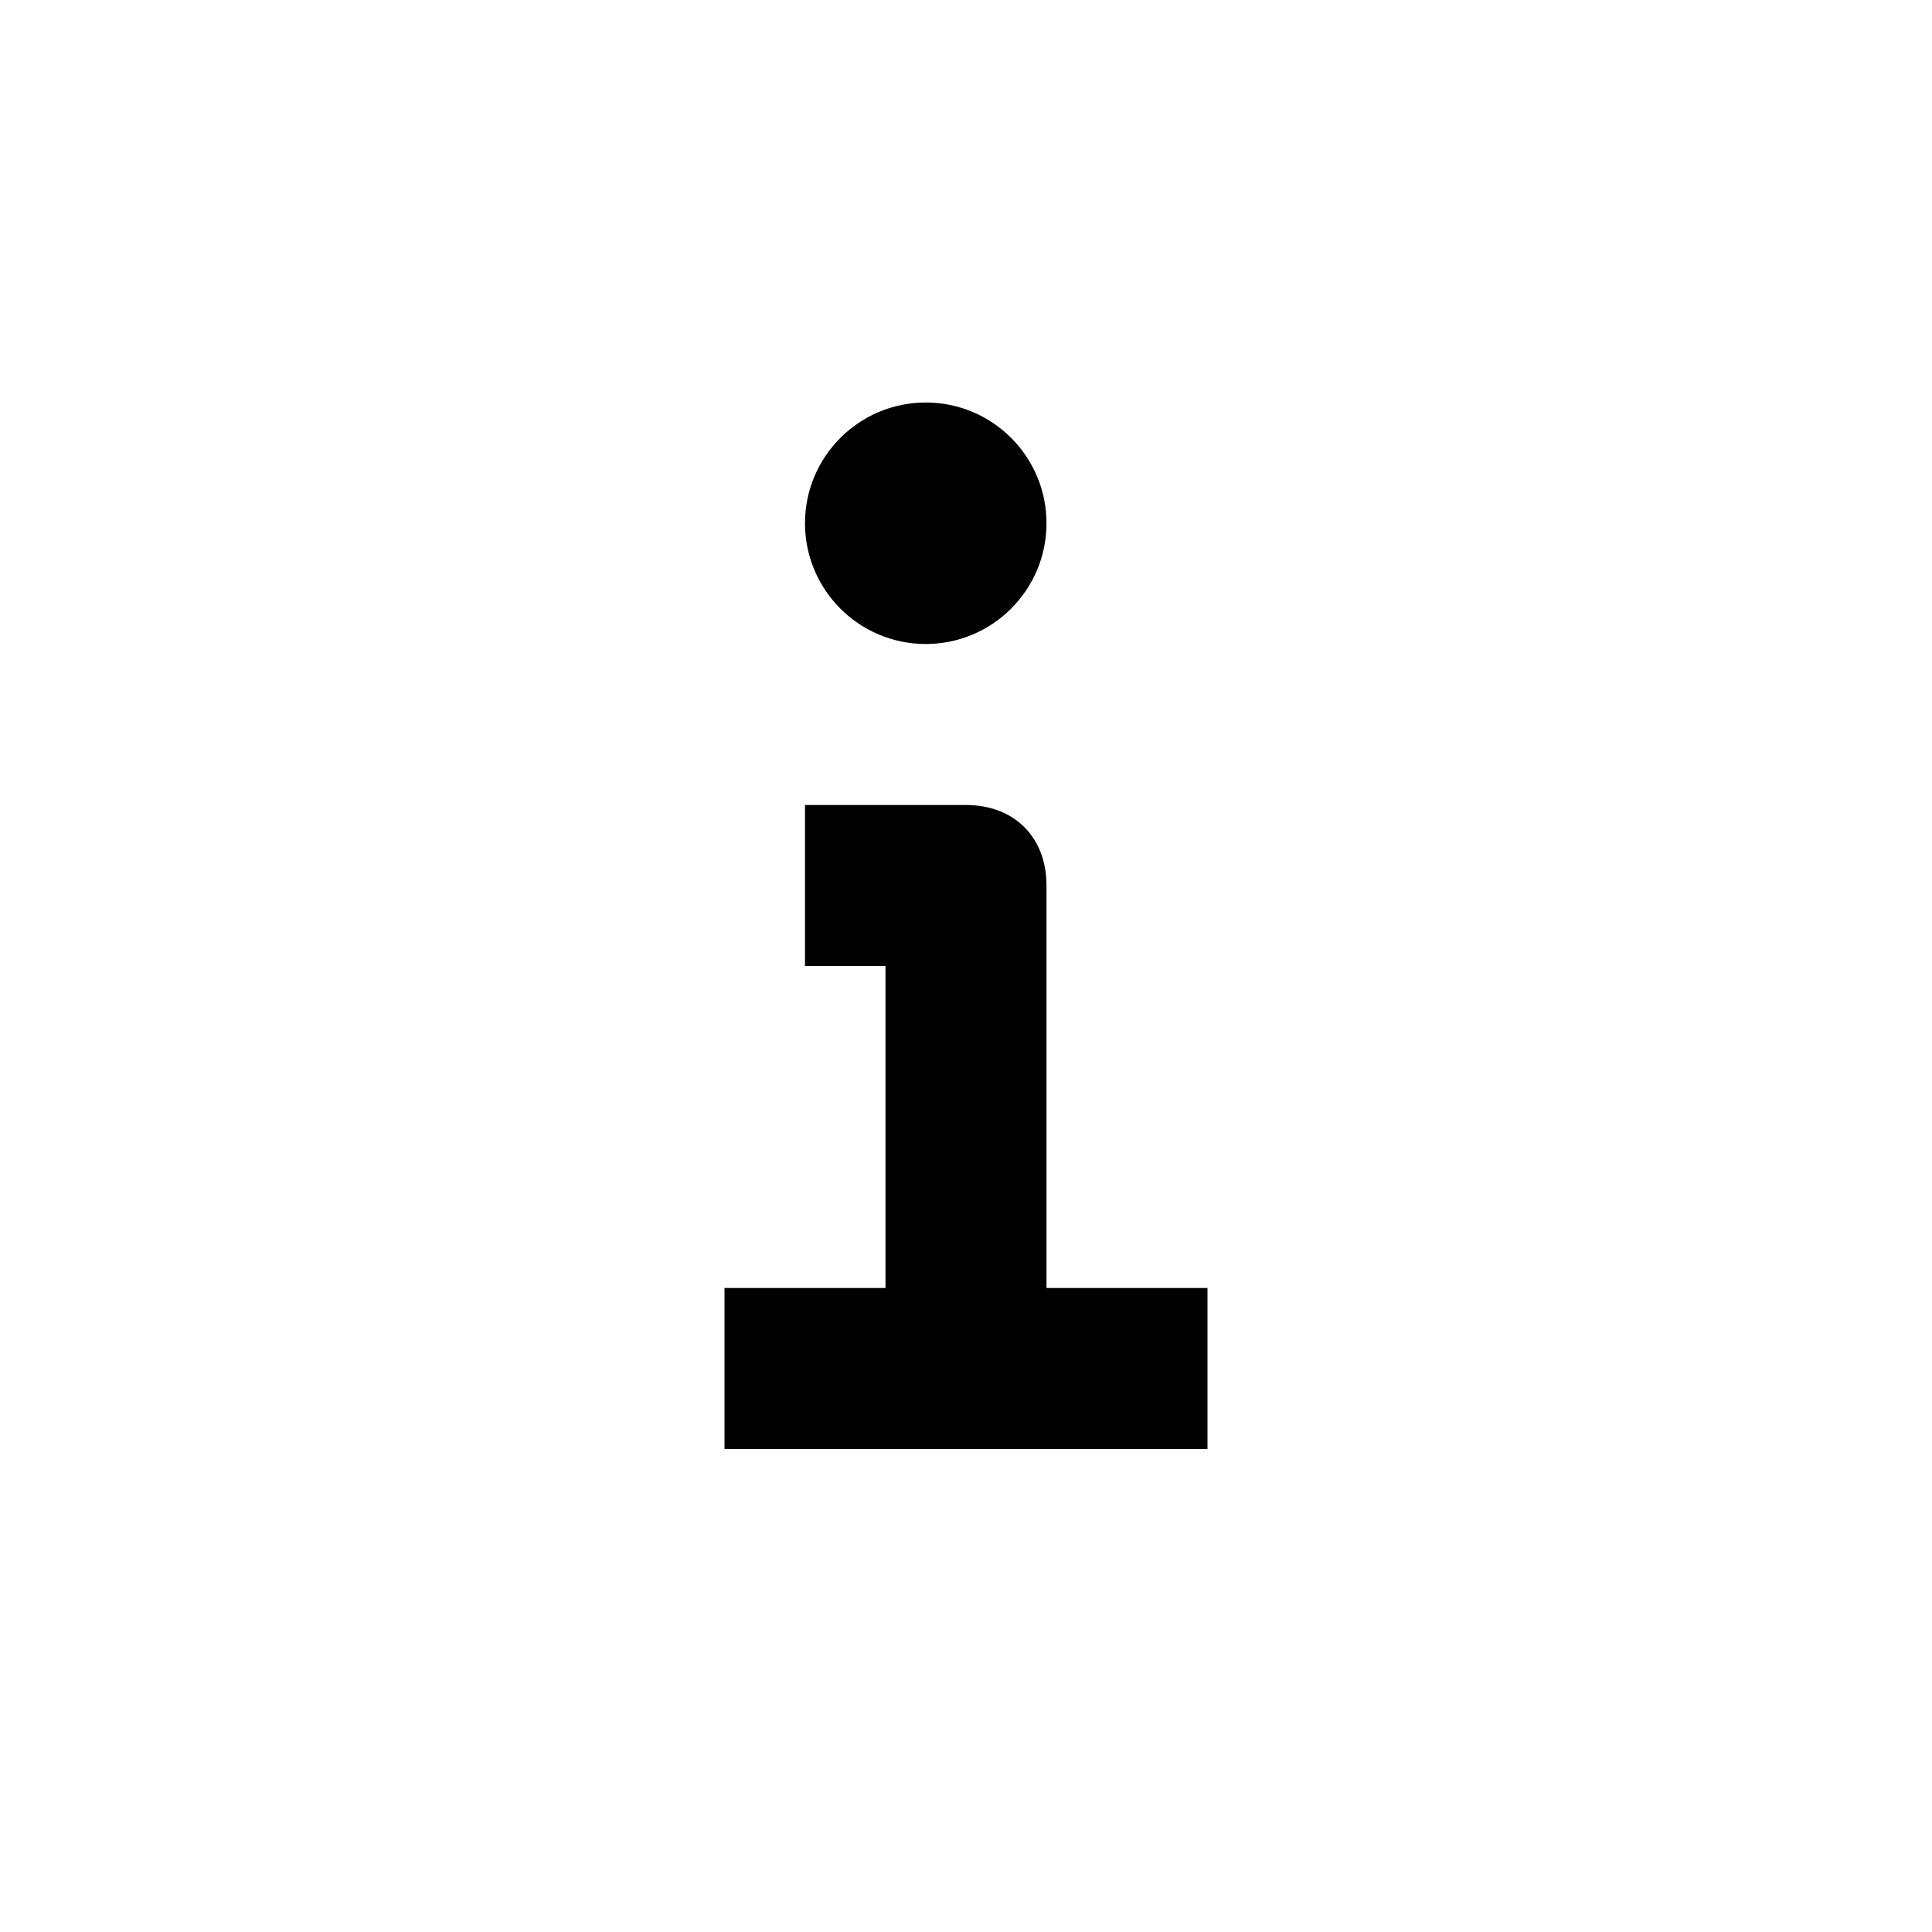
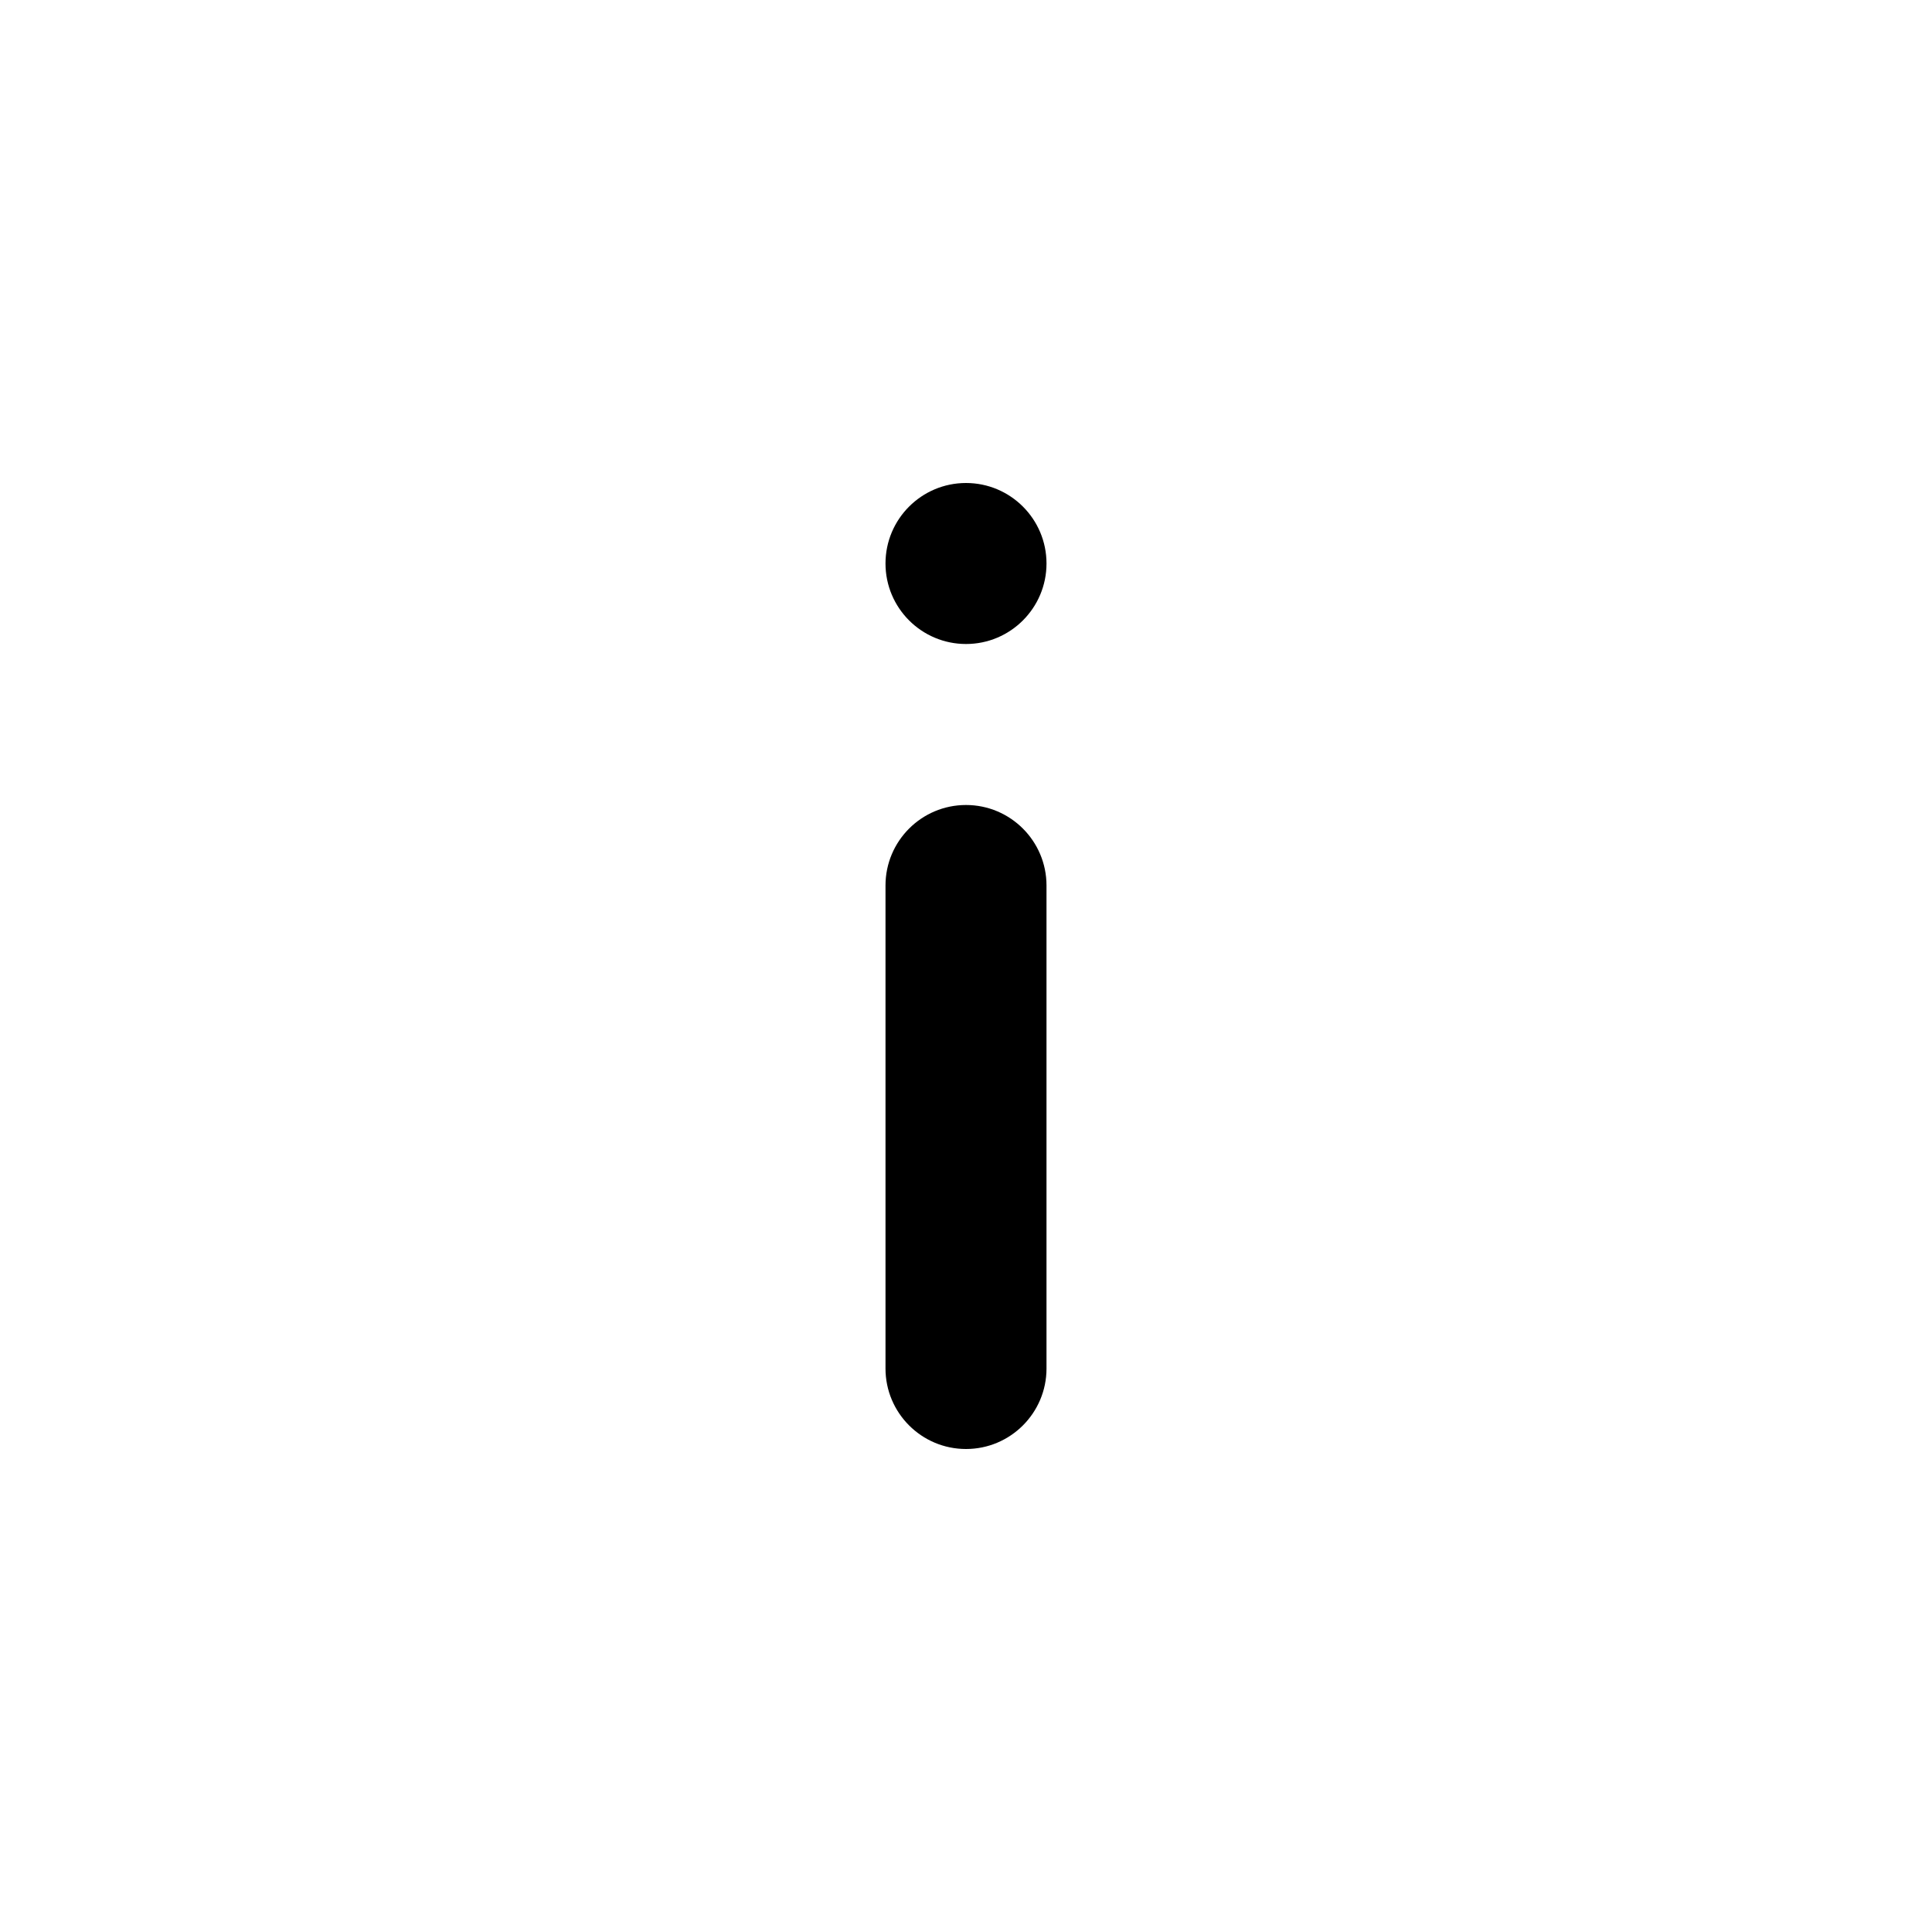
<svg xmlns="http://www.w3.org/2000/svg" width="24" height="24" viewBox="0 0 24 24">
-   <path d="M12,10 C12.6,10 13,10.4 13,11 L13,11 L13,16 L15,16 L15,18 L9,18 L9,16 L11,16 L11,12 L10,12 L10,10 Z M11.5,5 C12.328,5 13,5.672 13,6.5 C13,7.328 12.328,8 11.5,8 C10.672,8 10,7.328 10,6.5 C10,5.672 10.672,5 11.5,5 Z" />
+   <path d="M12,16 C12.552,16 13,16.448 13,17 C13,17.552 12.552,18 12,18 C11.448,18 11,17.552 11,17 C11,16.448 11.448,16 12,16 Z M12,6 C12.552,6 13,6.448 13,7 L13,13 C13,13.552 12.552,14 12,14 C11.448,14 11,13.552 11,13 L11,7 C11,6.448 11.448,6 12,6 Z" transform="matrix(1 0 0 -1 0 24)" />
</svg>
